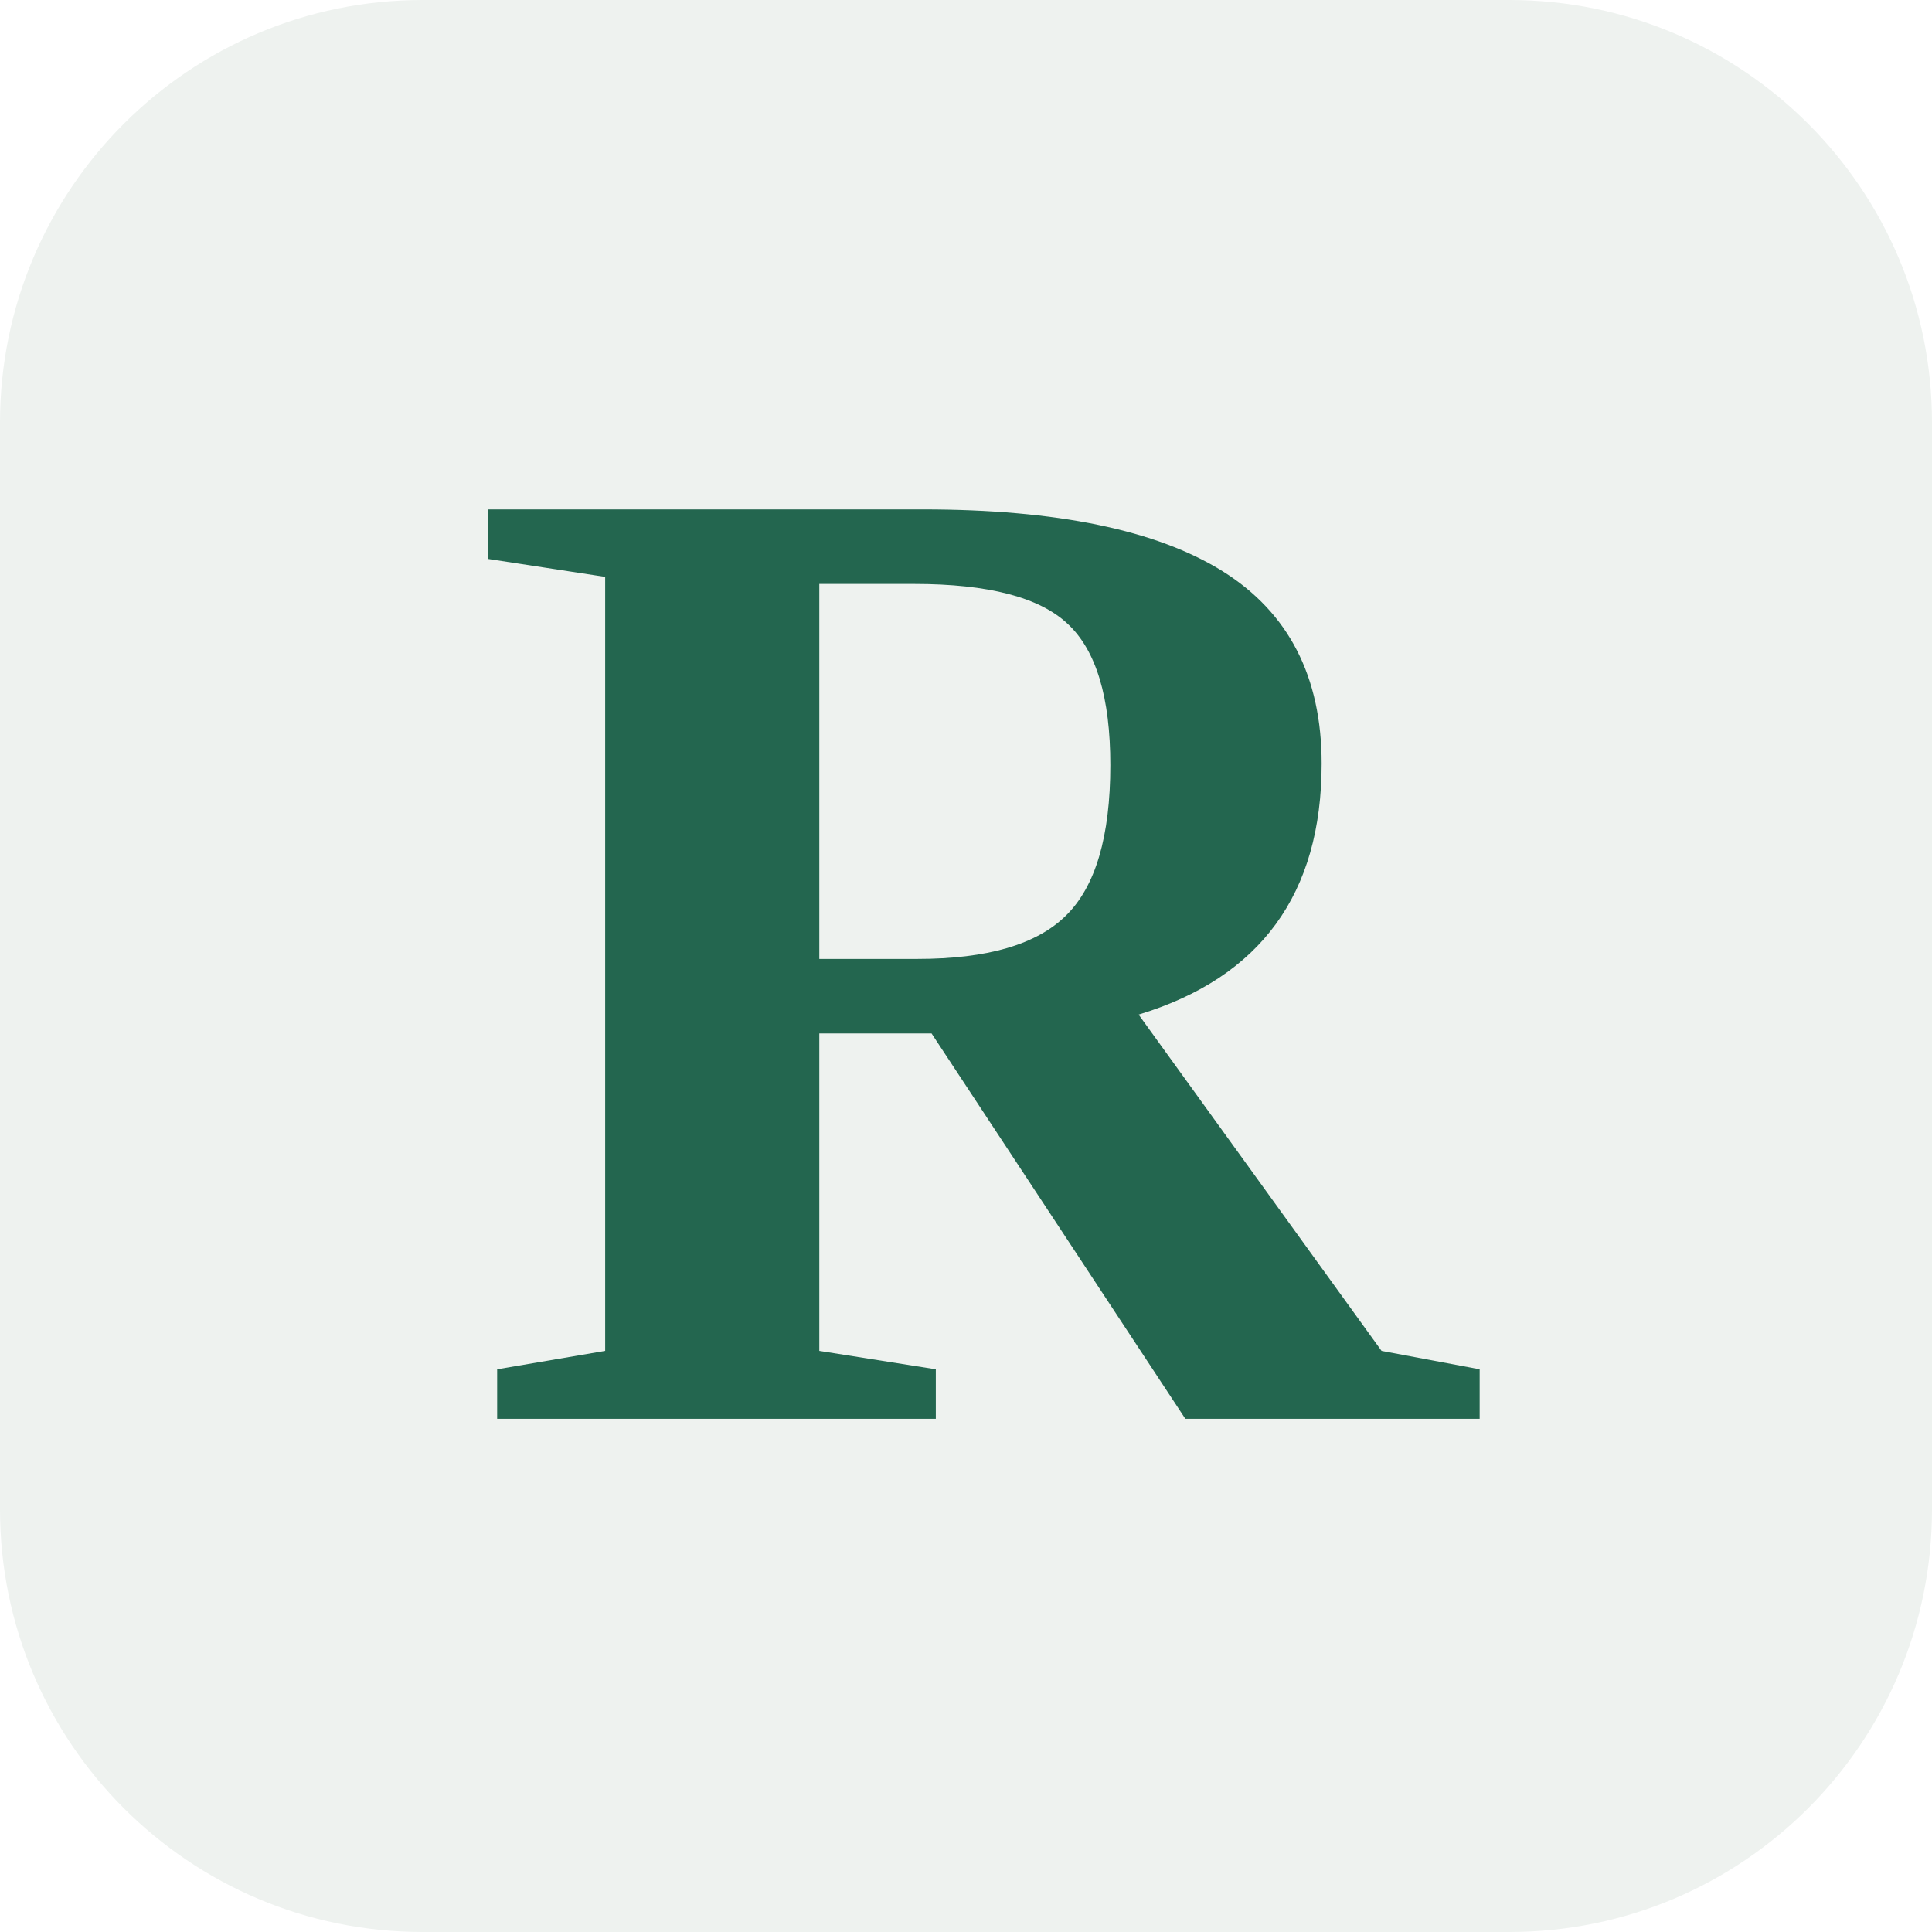
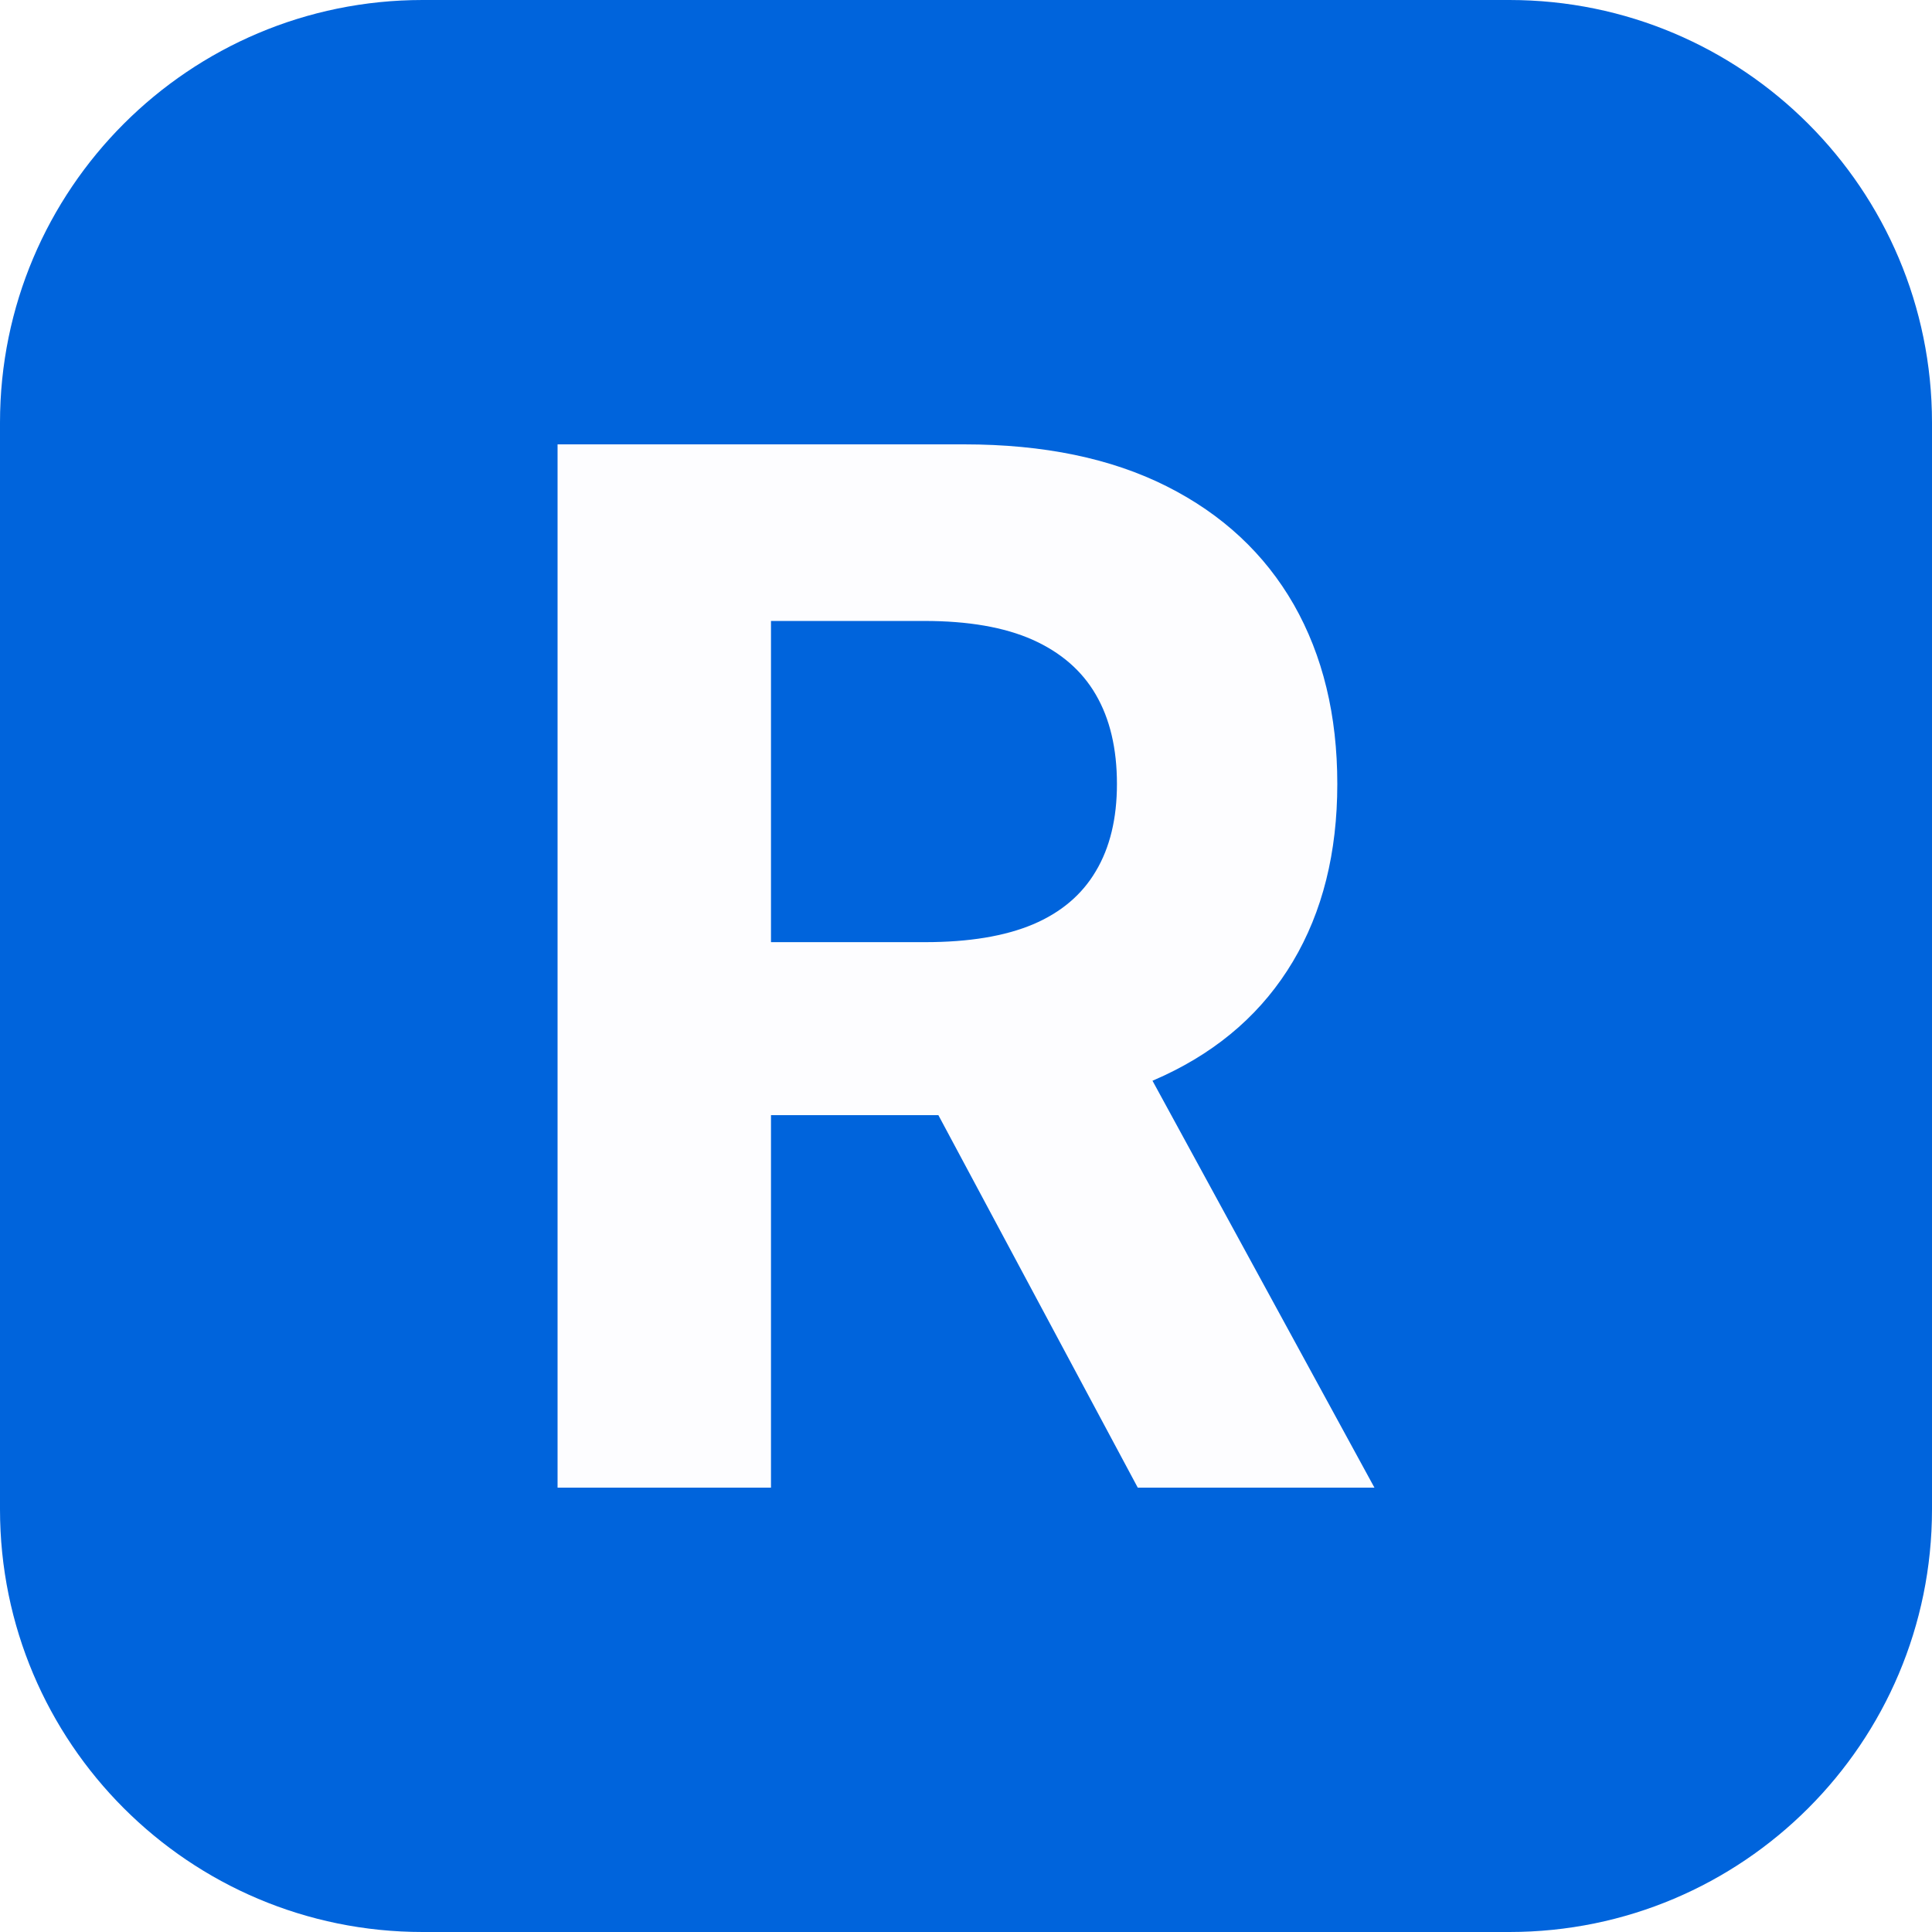
<svg xmlns="http://www.w3.org/2000/svg" viewBox="0 0 64 64" role="img" aria-label="RoleFit AI">
-   <style>
-     .tile { fill: #eef2ef; }
-     .mark { fill: #23664f; }
-     @media (prefers-color-scheme: dark) {
-       .tile { fill: #16241e; }
-       .mark { fill: #cfe6dc; }
-     }
-   </style>
-   <rect class="tile" width="64" height="64" rx="14" />
-   <text class="mark" x="32" y="47" text-anchor="middle" font-family="Charter, Georgia, 'Times New Roman', serif" font-weight="700" font-size="46">R</text>
+   <rect width="64" height="64" rx="14" fill="#0064dc" />
+   <path fill="#fdfdff" d="M18.47 49.28V14.72H31.94Q35.89 14.72 38.65 16.11Q41.41 17.5 42.86 20.03Q44.3 22.56 44.3 25.97Q44.3 29.38 42.83 31.85Q41.36 34.32 38.56 35.63Q35.77 36.94 31.78 36.94H22.64V31.21H30.64Q32.82 31.21 34.22 30.62Q35.61 30.03 36.3 28.86Q37 27.69 37 25.97Q37 24.21 36.3 23.01Q35.61 21.82 34.2 21.19Q32.8 20.57 30.62 20.57H25.54V49.28ZM37.69 49.28 29.27 33.55H36.95L45.53 49.28Z" />
</svg>
